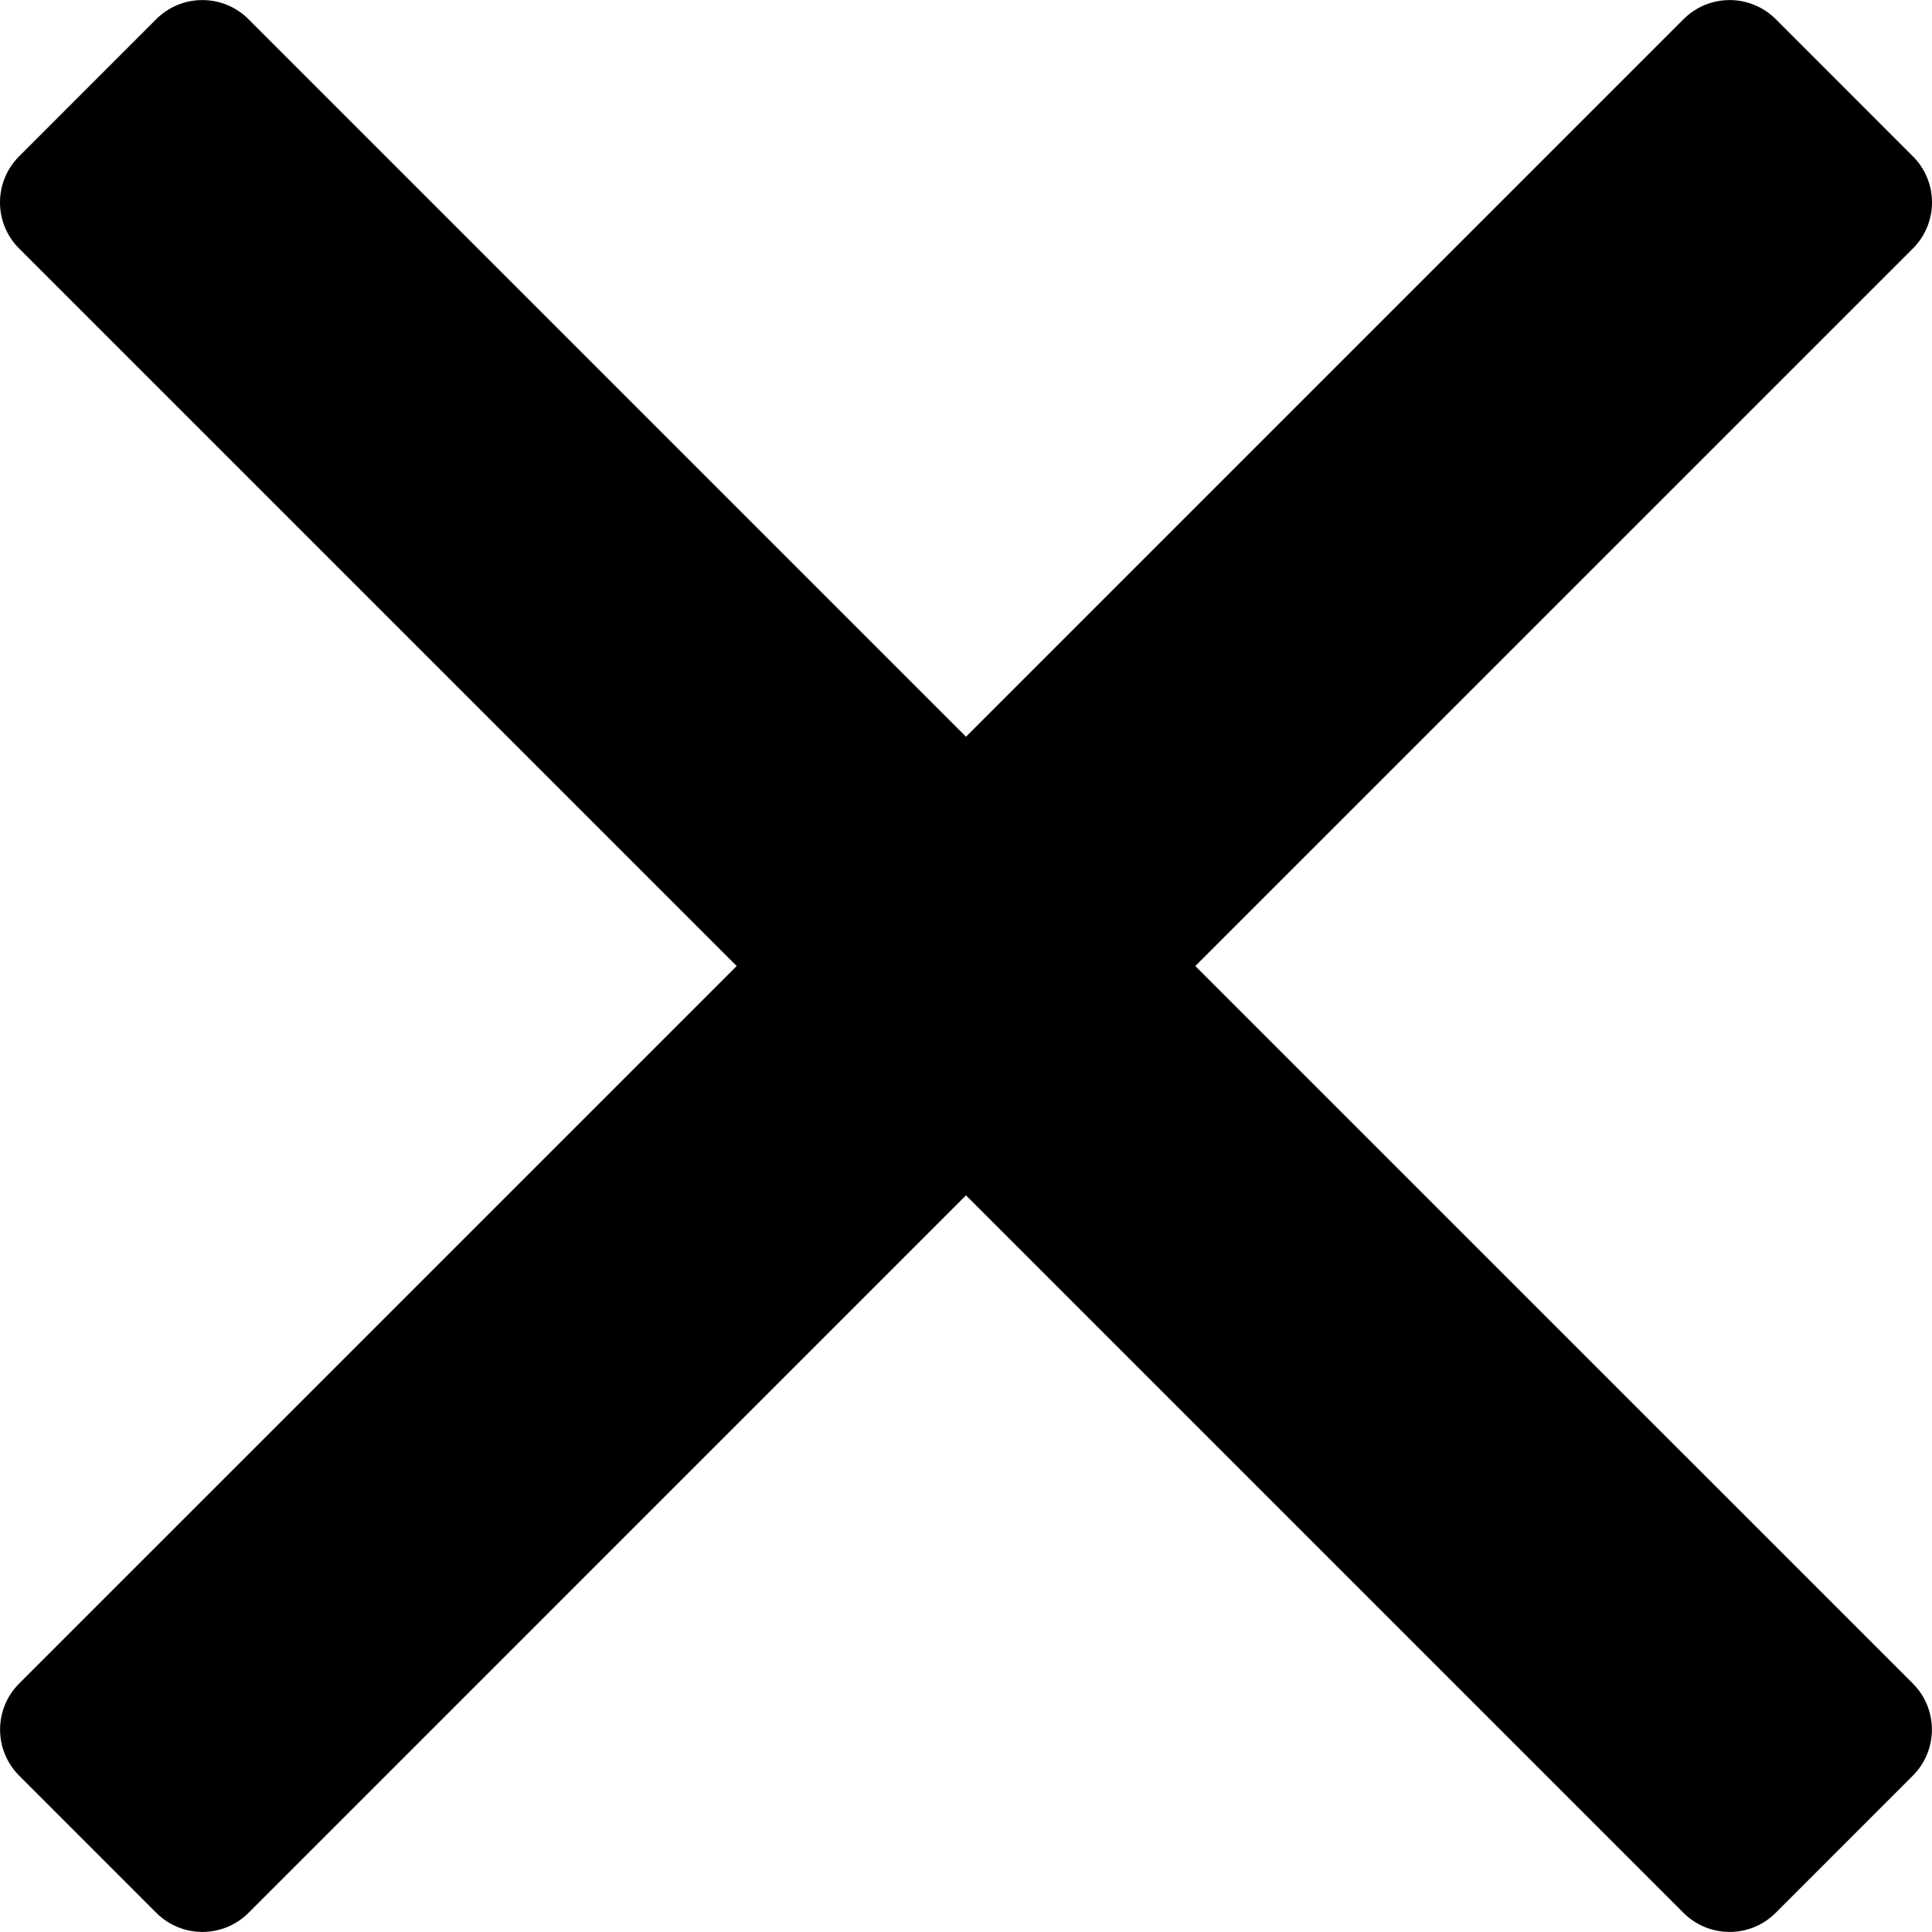
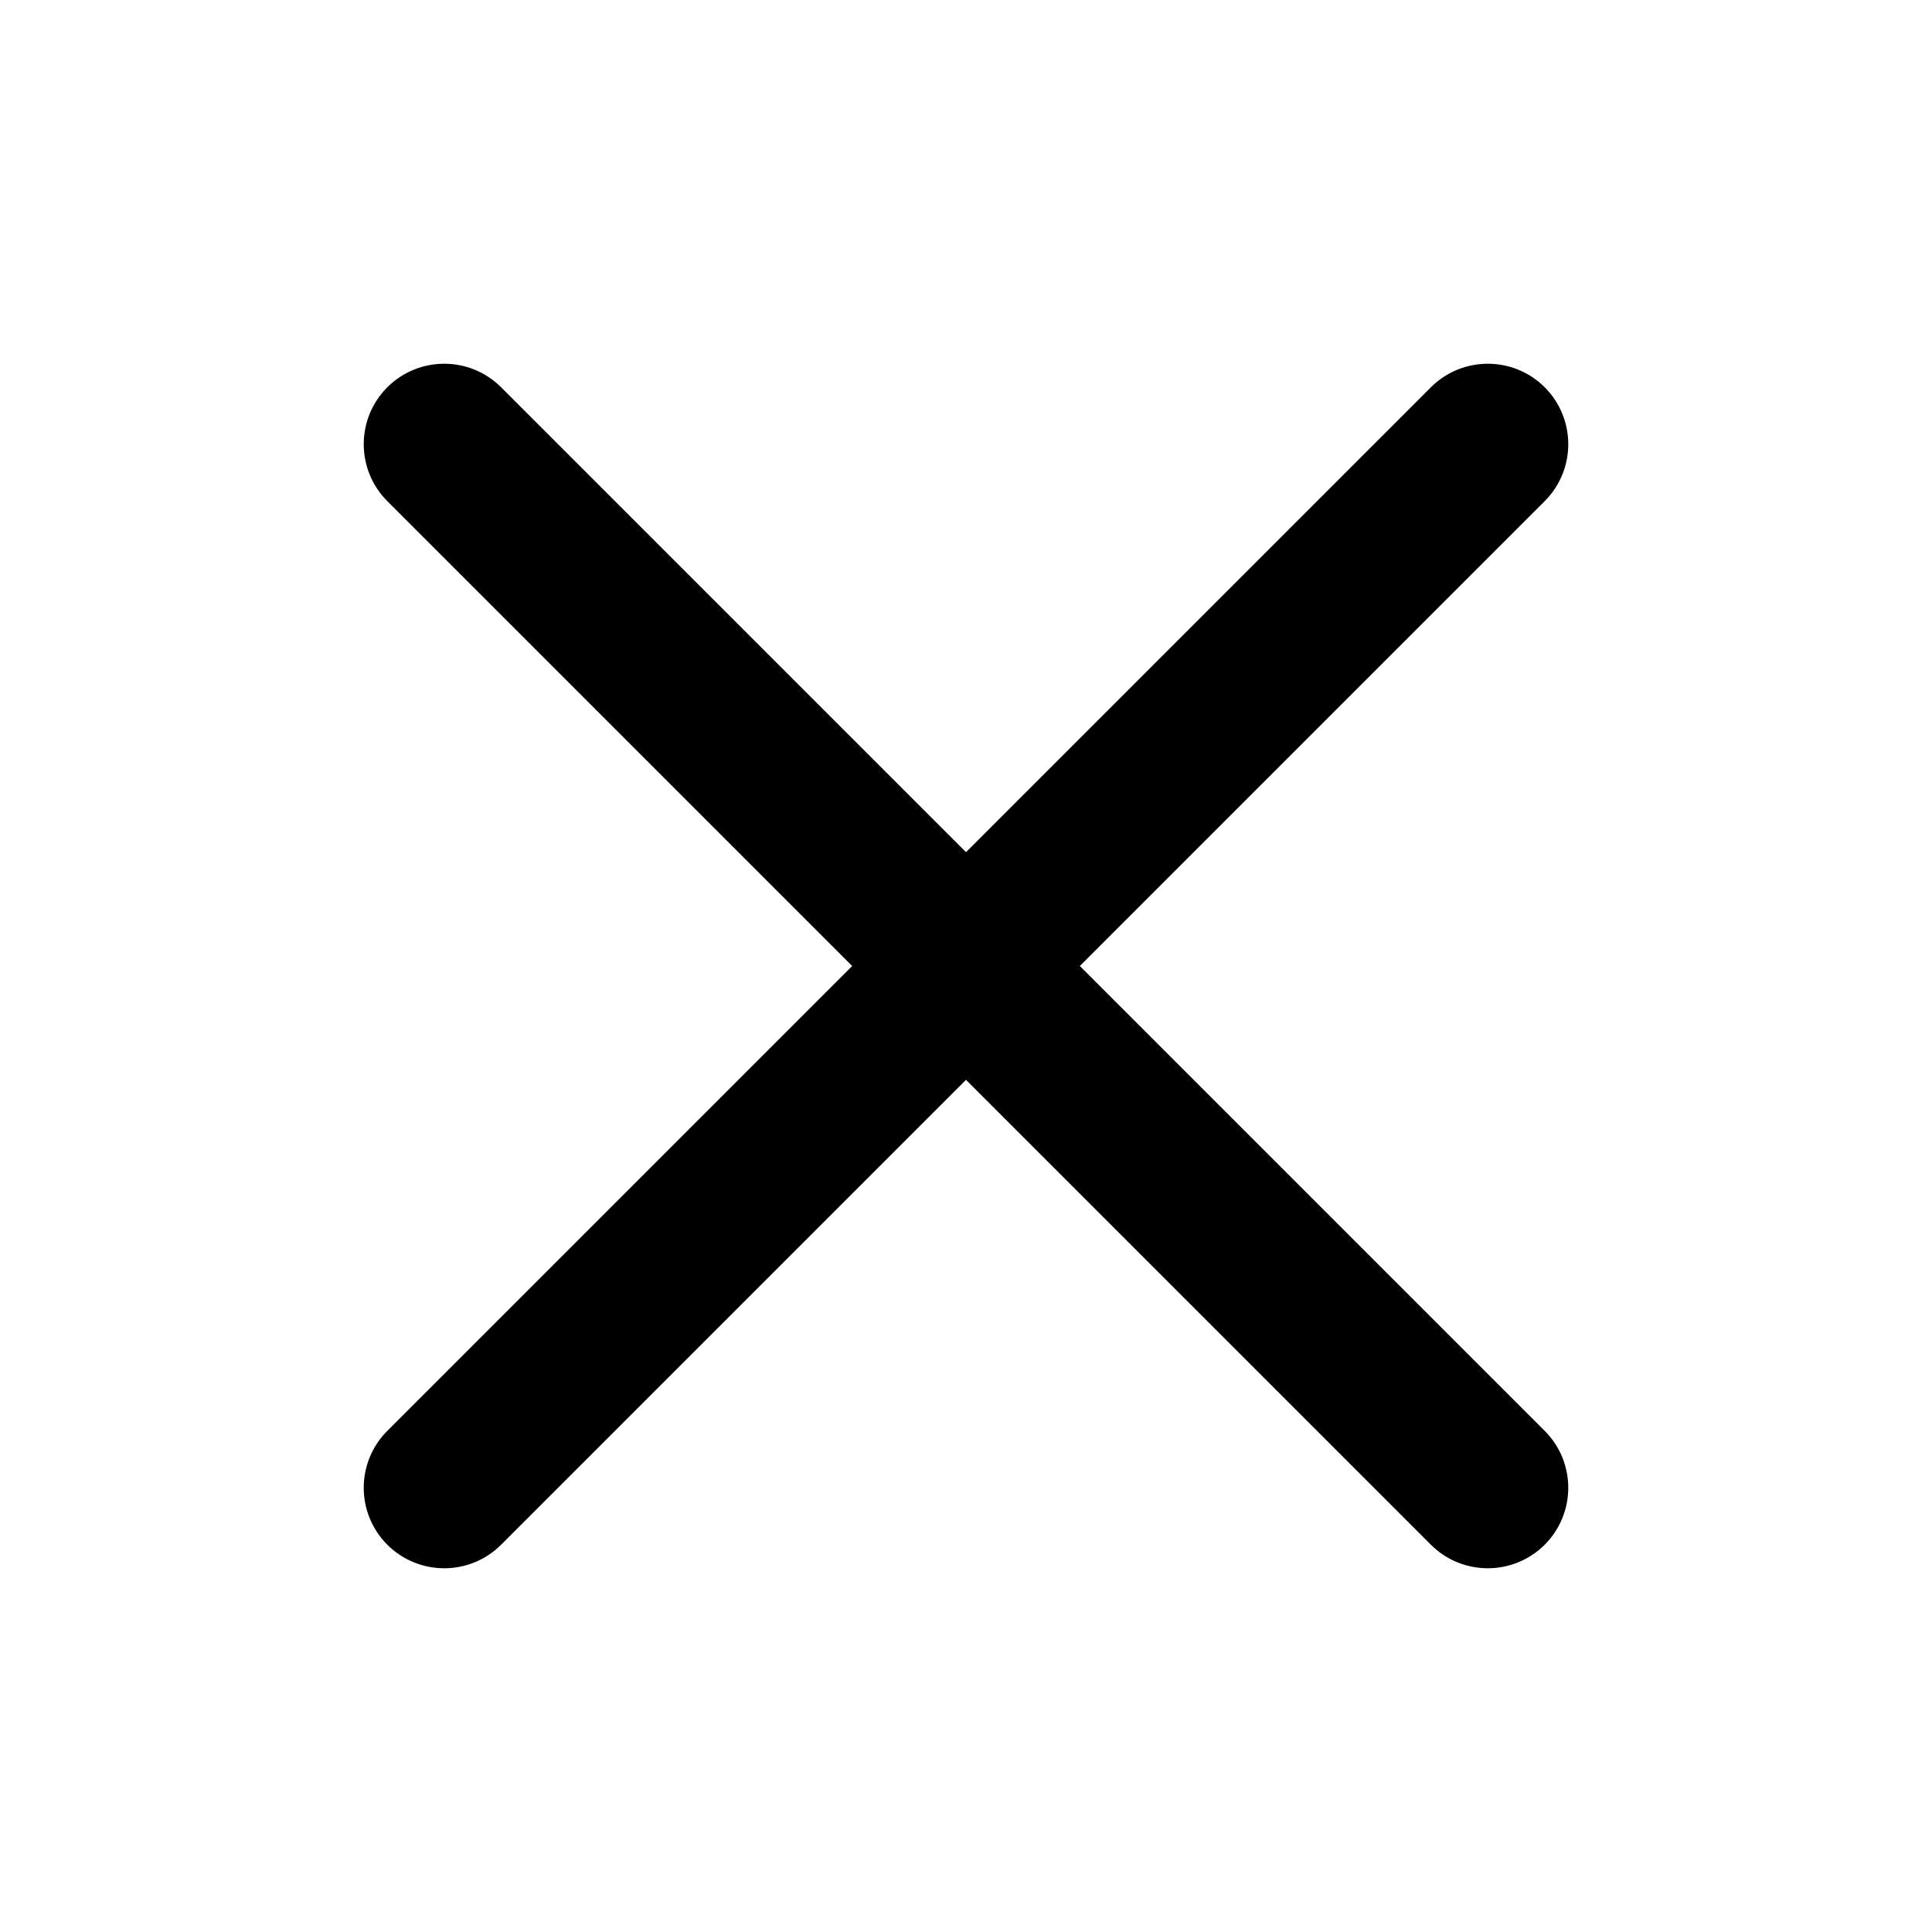
- <svg xmlns="http://www.w3.org/2000/svg" version="1.1" id="Capa_1" x="0px" y="0px" viewBox="0 0 460.775 460.775" style="enable-background:new 0 0 460.775 460.775;" xml:space="preserve">
-   <path d="M285.08,230.397L456.218,59.27c6.076-6.077,6.076-15.911,0-21.986L423.511,4.565c-2.913-2.911-6.866-4.55-10.992-4.55  c-4.127,0-8.08,1.639-10.993,4.55l-171.138,171.14L59.25,4.565c-2.913-2.911-6.866-4.55-10.993-4.55  c-4.126,0-8.08,1.639-10.992,4.55L4.558,37.284c-6.077,6.075-6.077,15.909,0,21.986l171.138,171.128L4.575,401.505  c-6.074,6.077-6.074,15.911,0,21.986l32.709,32.719c2.911,2.911,6.865,4.55,10.992,4.55c4.127,0,8.08-1.639,10.994-4.55  l171.117-171.12l171.118,171.12c2.913,2.911,6.866,4.55,10.993,4.55c4.128,0,8.081-1.639,10.992-4.55l32.709-32.719  c6.074-6.075,6.074-15.909,0-21.986L285.08,230.397z" />
+ <svg xmlns="http://www.w3.org/2000/svg" width="24" height="24" viewBox="0 0 24 24" fill="none">
+   <path d="M6.225 4.811C5.835 4.421 5.202 4.421 4.811 4.811C4.421 5.202 4.421 5.835 4.811 6.225L10.586 12L4.811 17.775C4.421 18.165 4.421 18.798 4.811 19.189C5.202 19.579 5.835 19.579 6.225 19.189L12 13.414L17.775 19.189C18.165 19.579 18.798 19.579 19.189 19.189C19.579 18.798 19.579 18.165 19.189 17.775L13.414 12L19.189 6.225C19.579 5.835 19.579 5.202 19.189 4.811C18.799 4.421 18.165 4.421 17.775 4.811L12 10.586L6.225 4.811Z" fill="currentColor" />
</svg>
